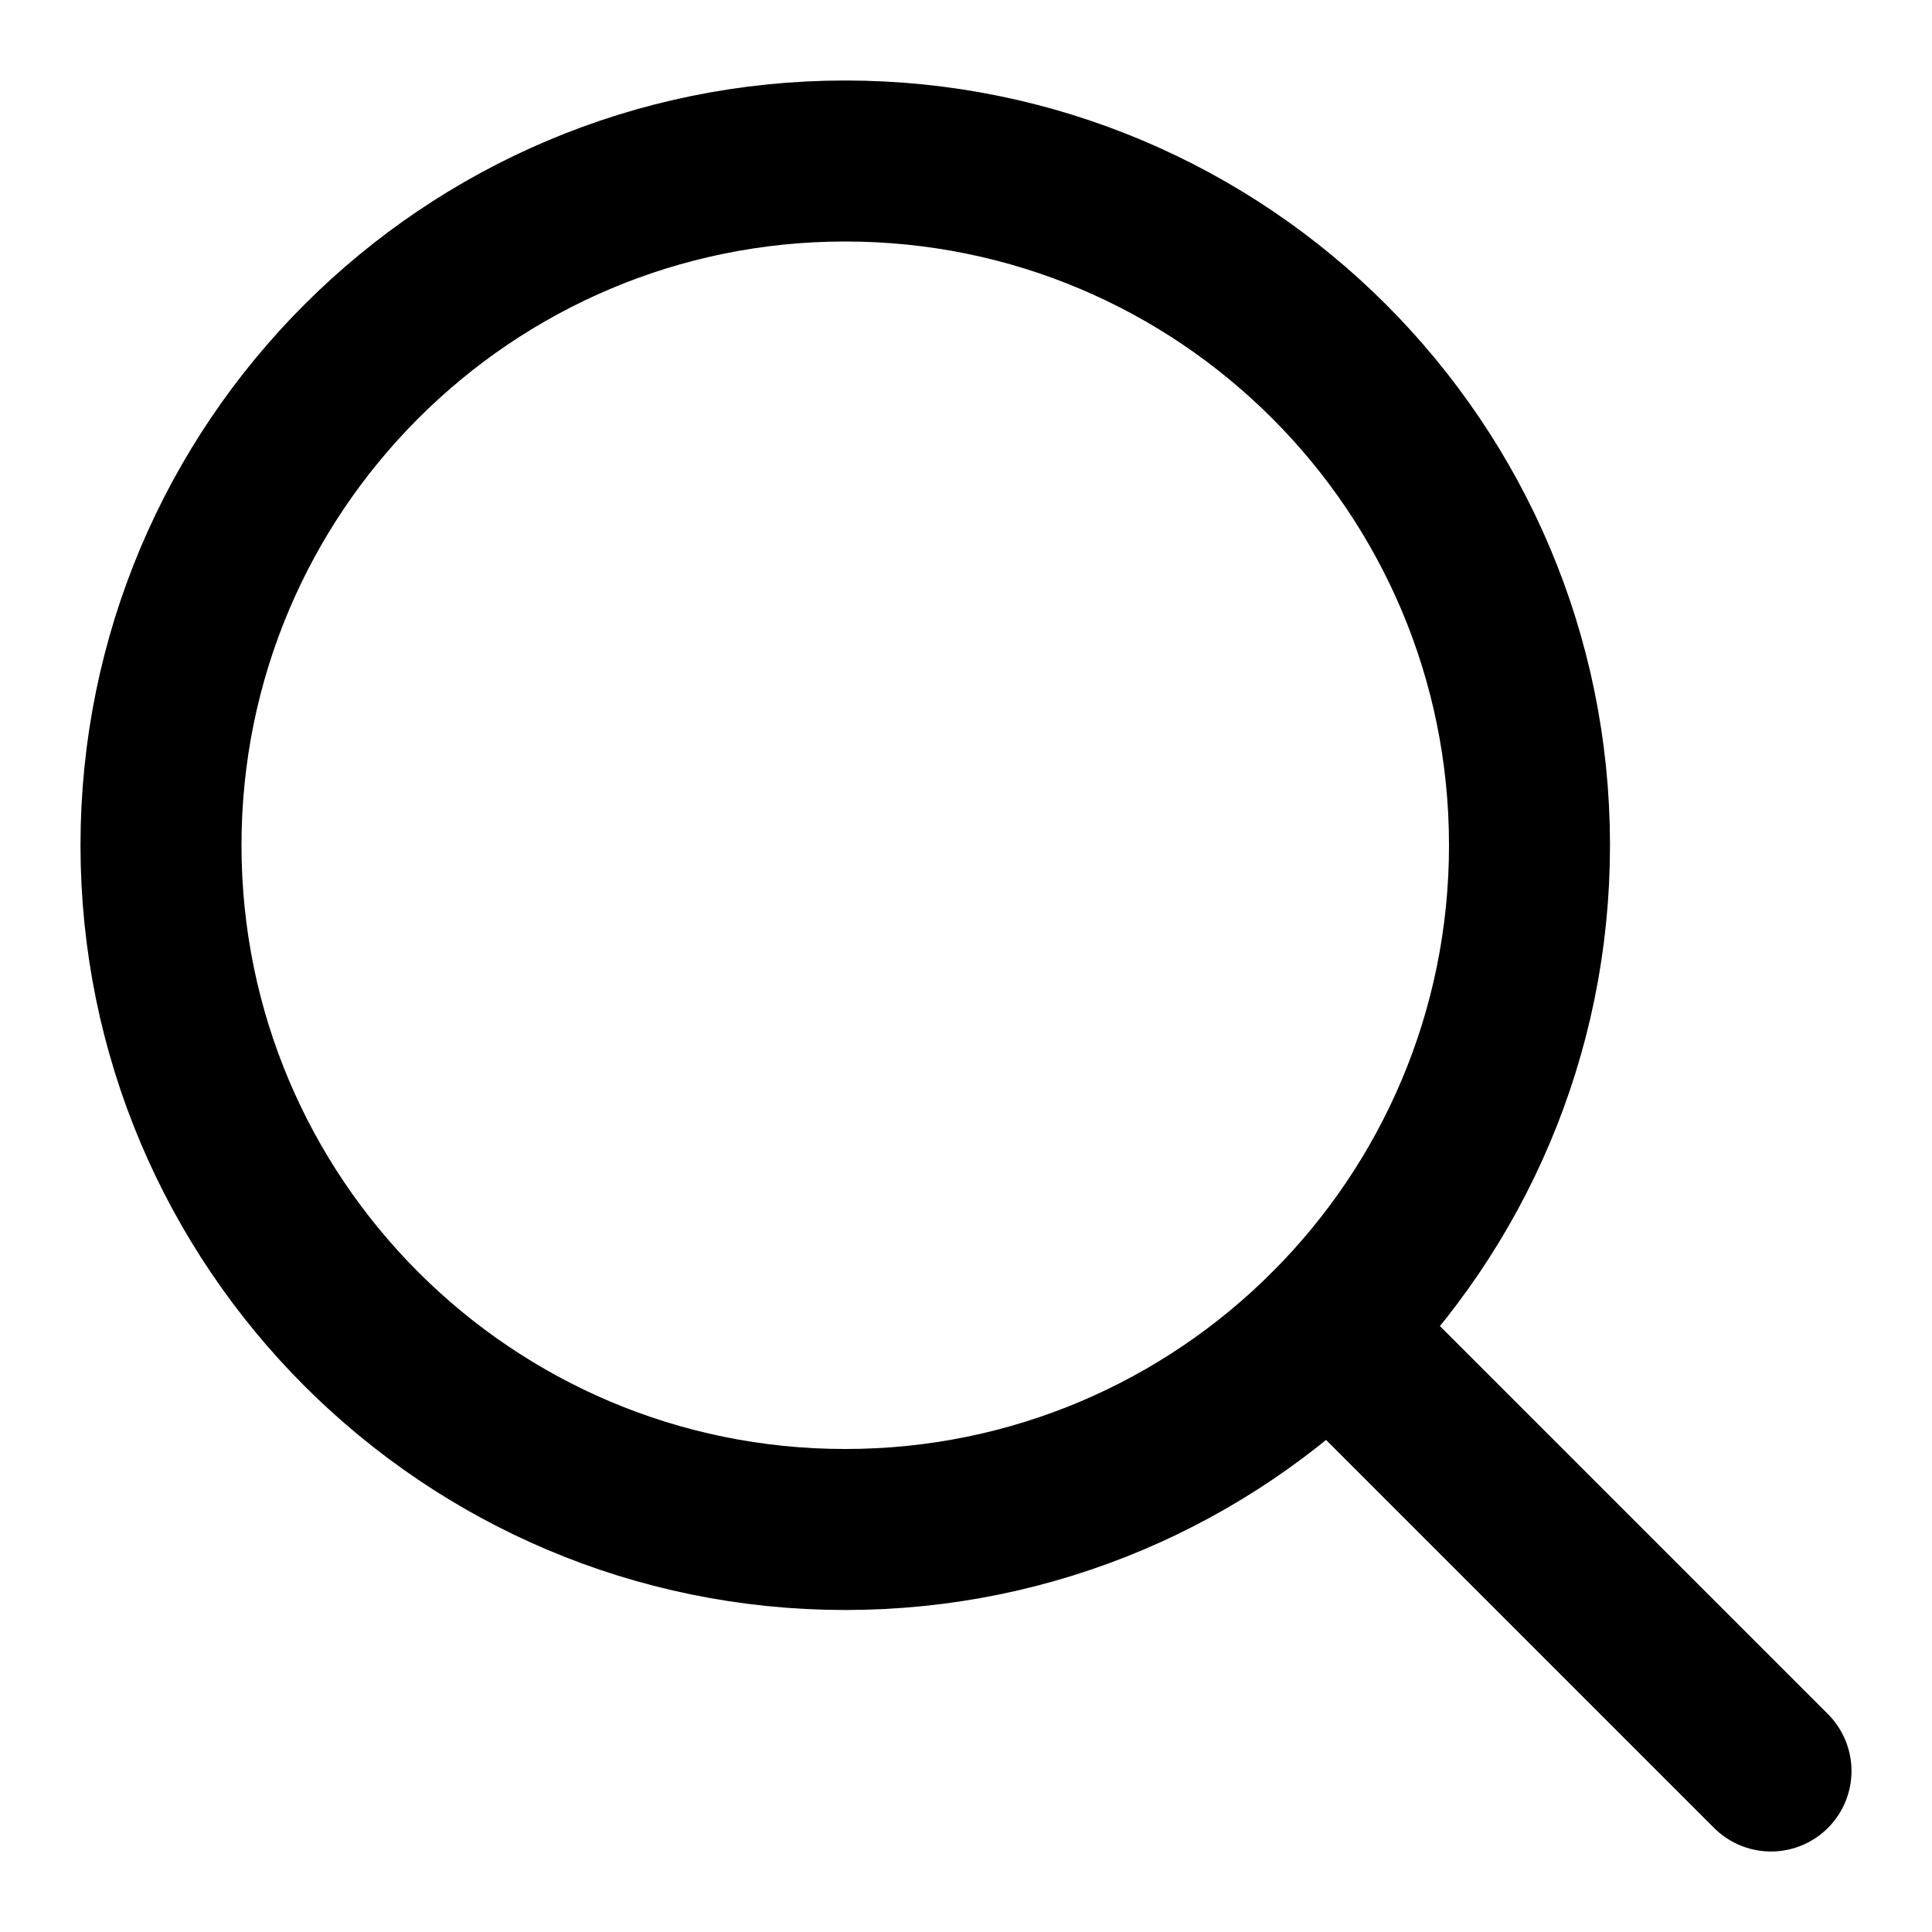
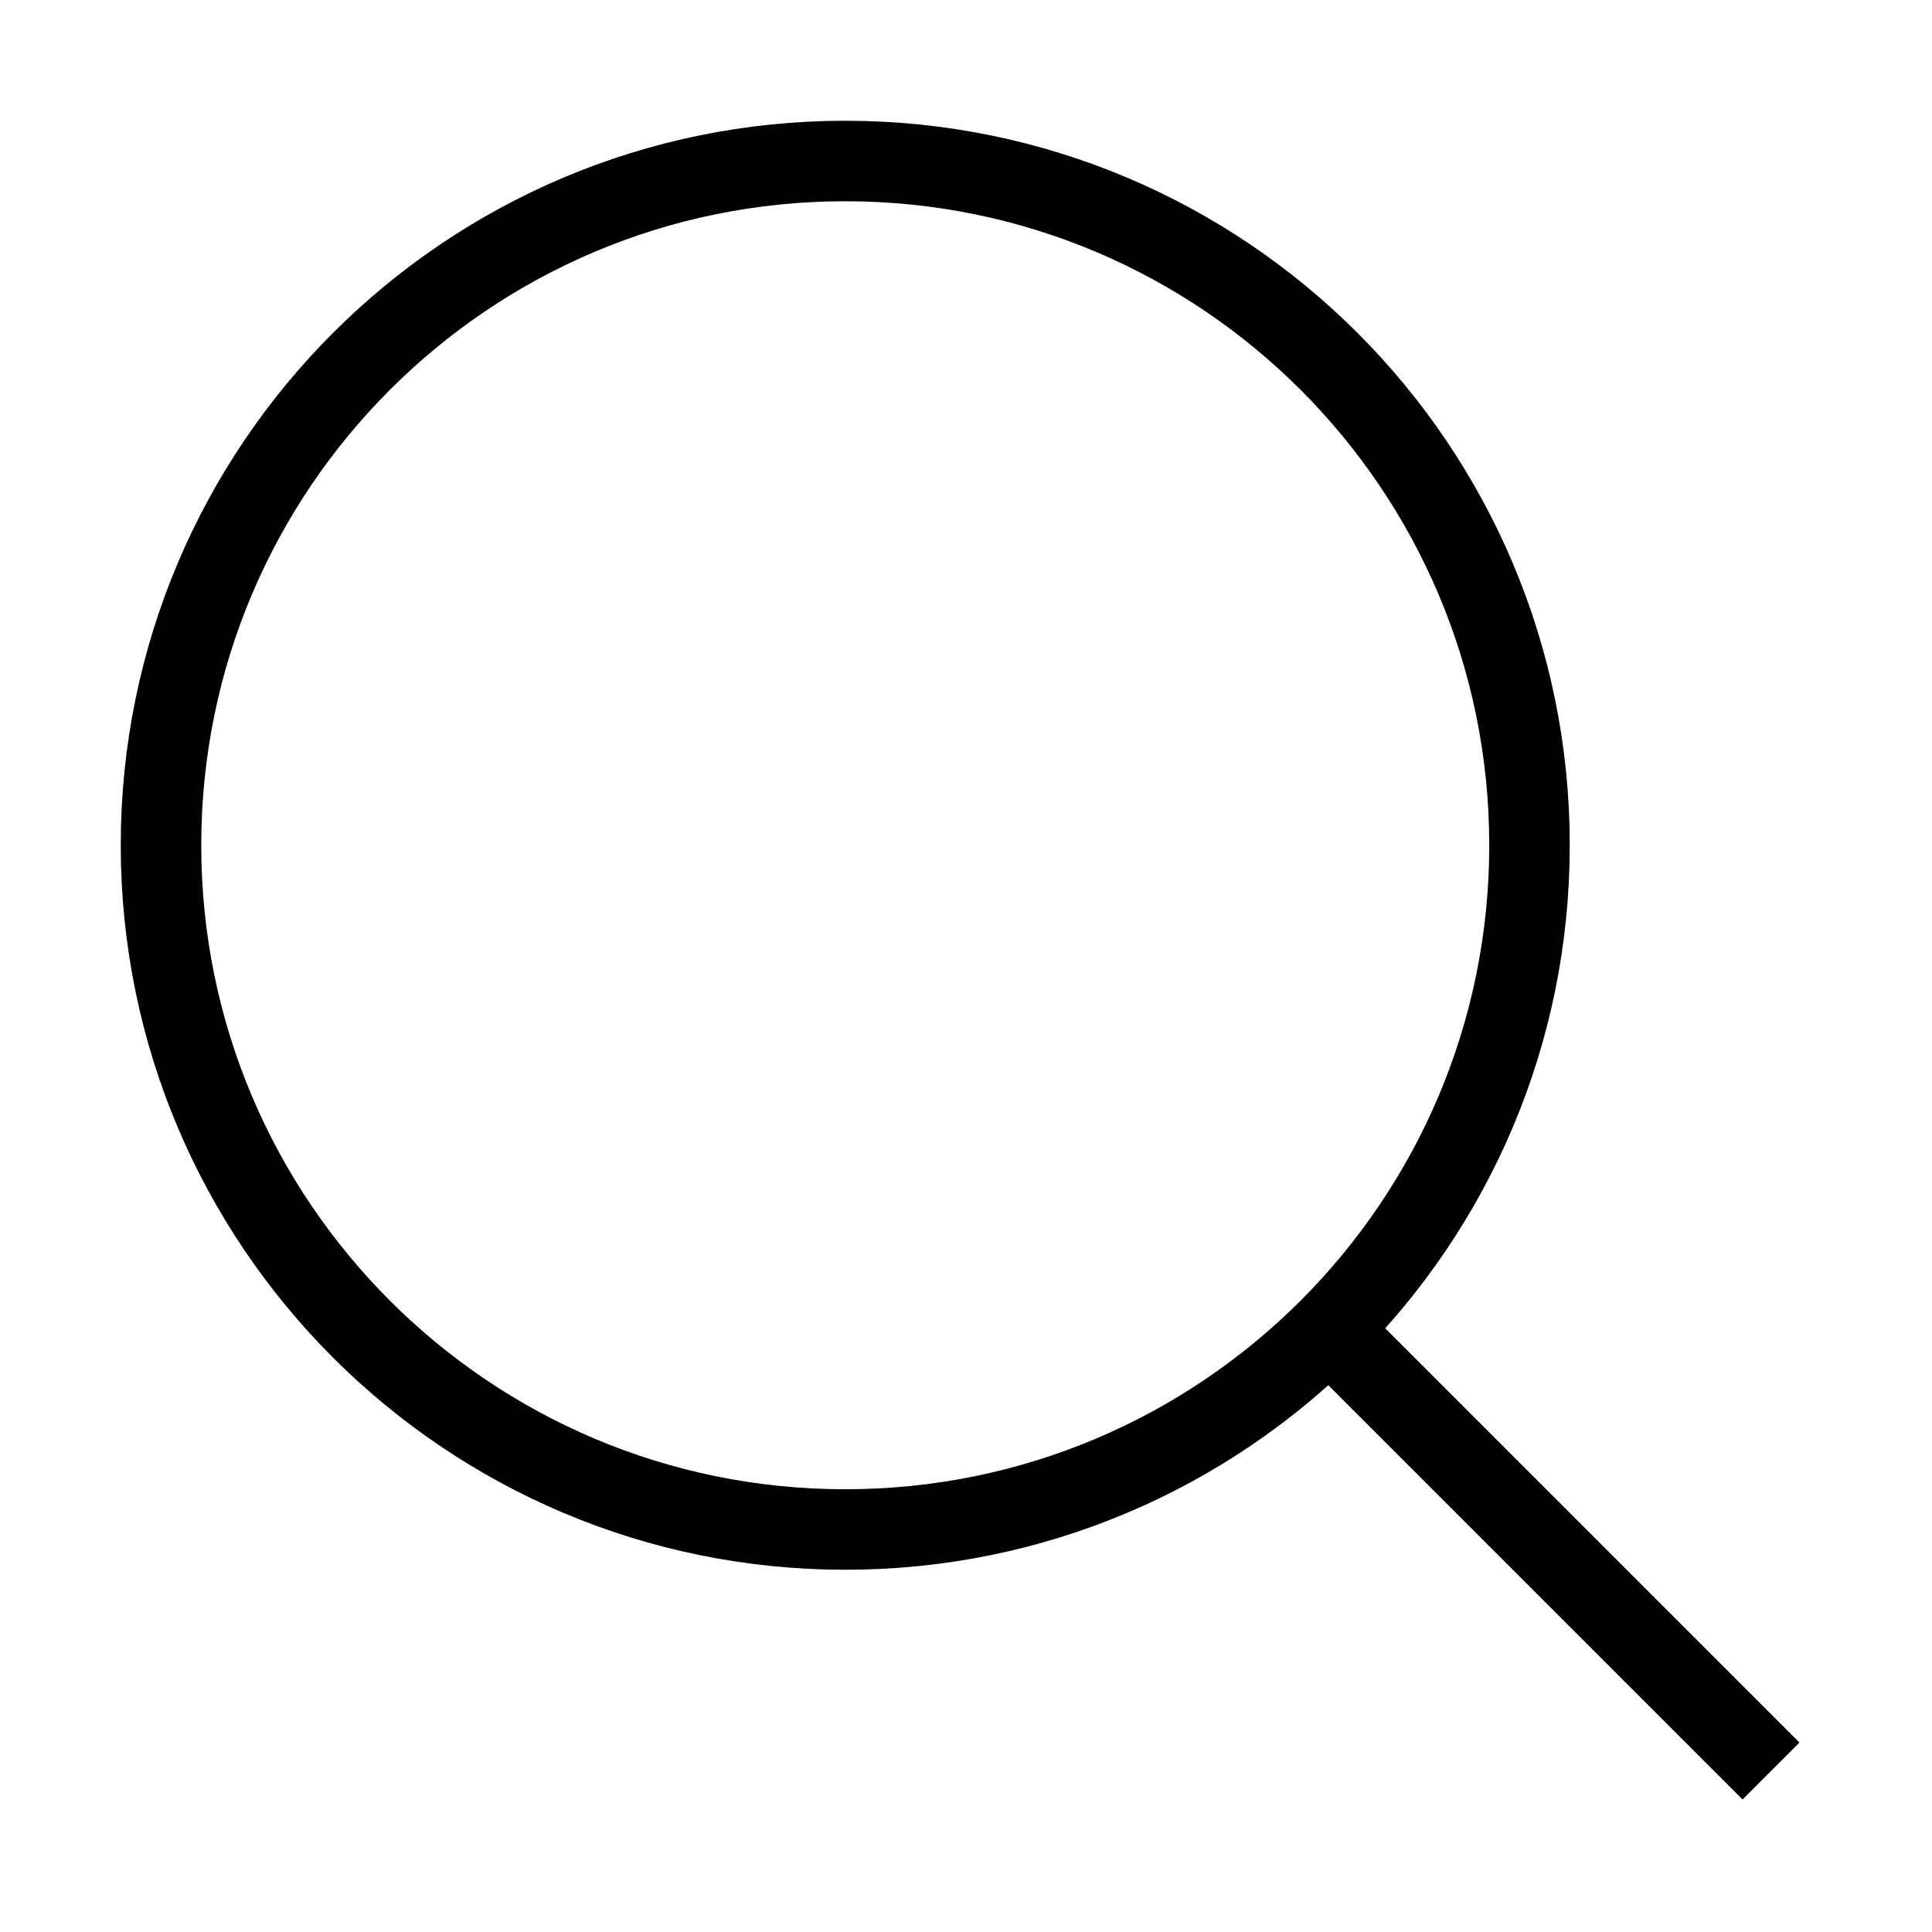
<svg aria-label="Search" fill="currentColor" height="24" role="img" viewBox="0 0 24 24" width="24">
-   <path d="M19 10.5A8.5 8.5 0 1 1 10.5 2a8.5 8.5 0 0 1 8.5 8.5Z" fill="none" stroke="currentColor" stroke-linecap="round" stroke-linejoin="round" stroke-width="2" />
-   <line fill="none" stroke="currentColor" stroke-linecap="round" stroke-linejoin="round" stroke-width="2" x1="16.511" x2="22" y1="16.511" y2="22" />
+   <path d="M19 10.5A8.5 8.5 0 1 1 10.5 2a8.5 8.5 0 0 1 8.5 8.5Z" fill="none" stroke="currentColor" strokeLinecap="round" strokeLinejoin="round" strokeWidth="2" />
+   <line fill="none" stroke="currentColor" strokeLinecap="round" strokeLinejoin="round" strokeWidth="2" x1="16.511" x2="22" y1="16.511" y2="22" />
</svg>
